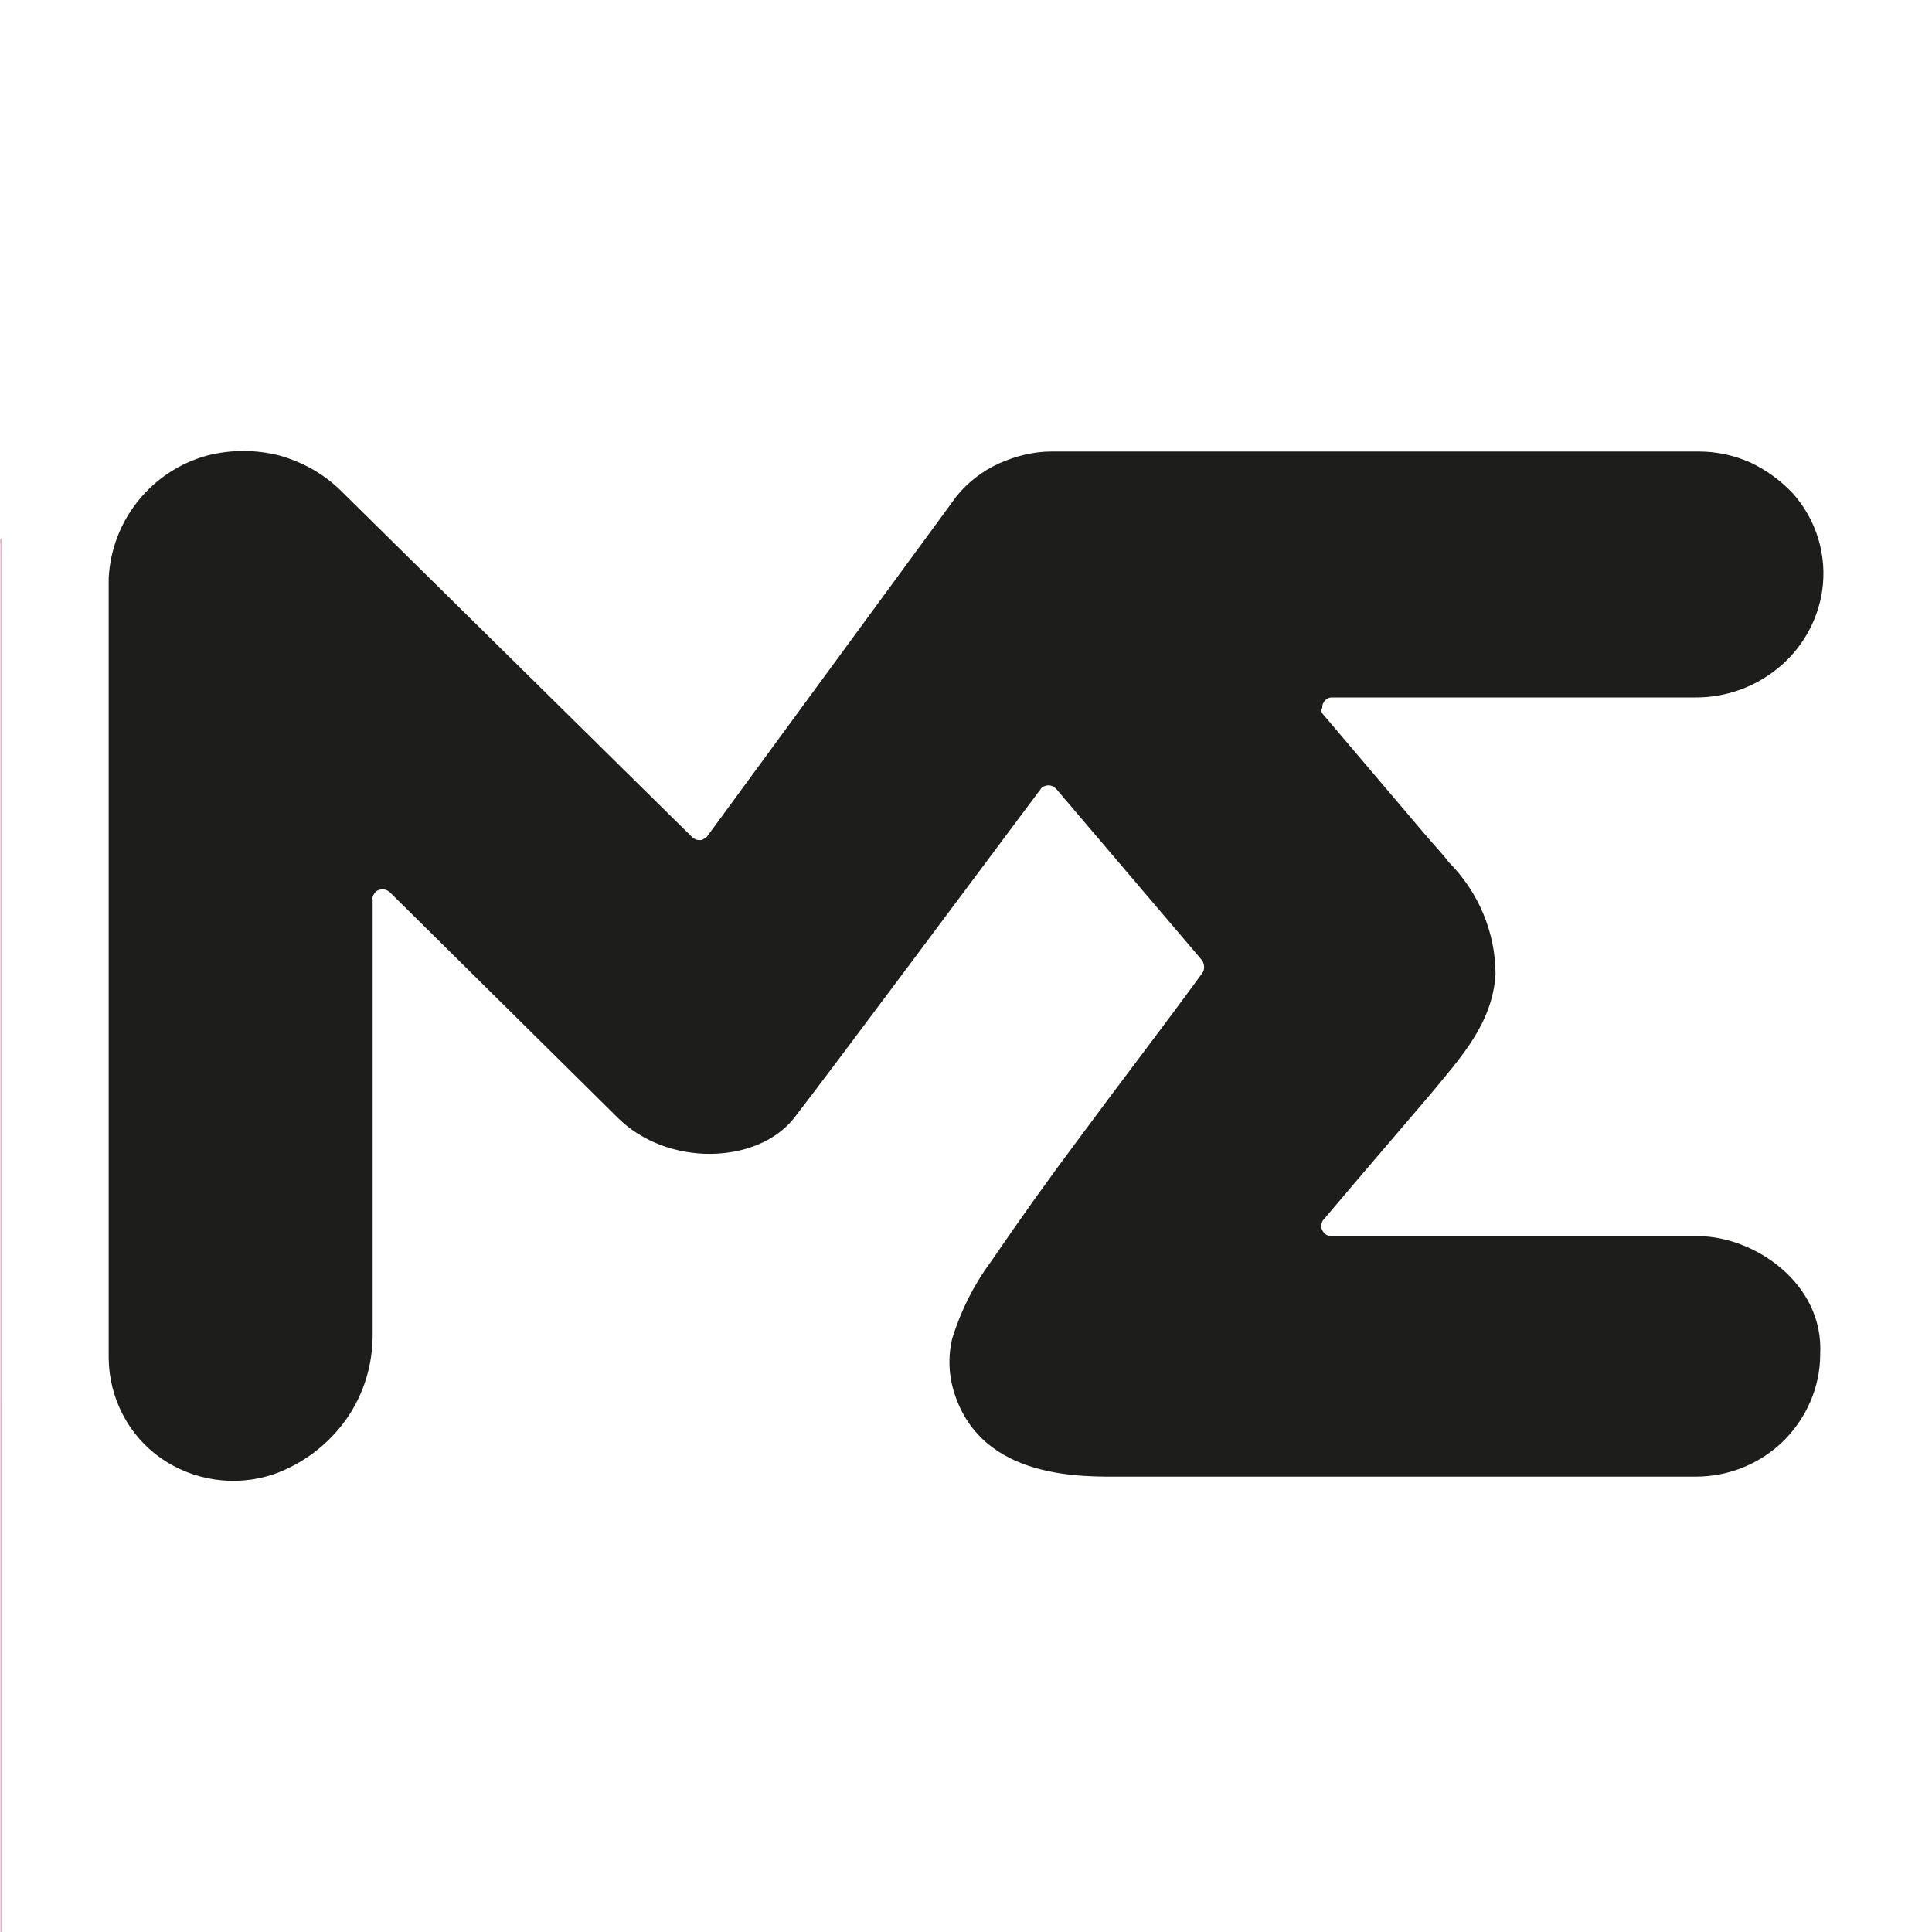
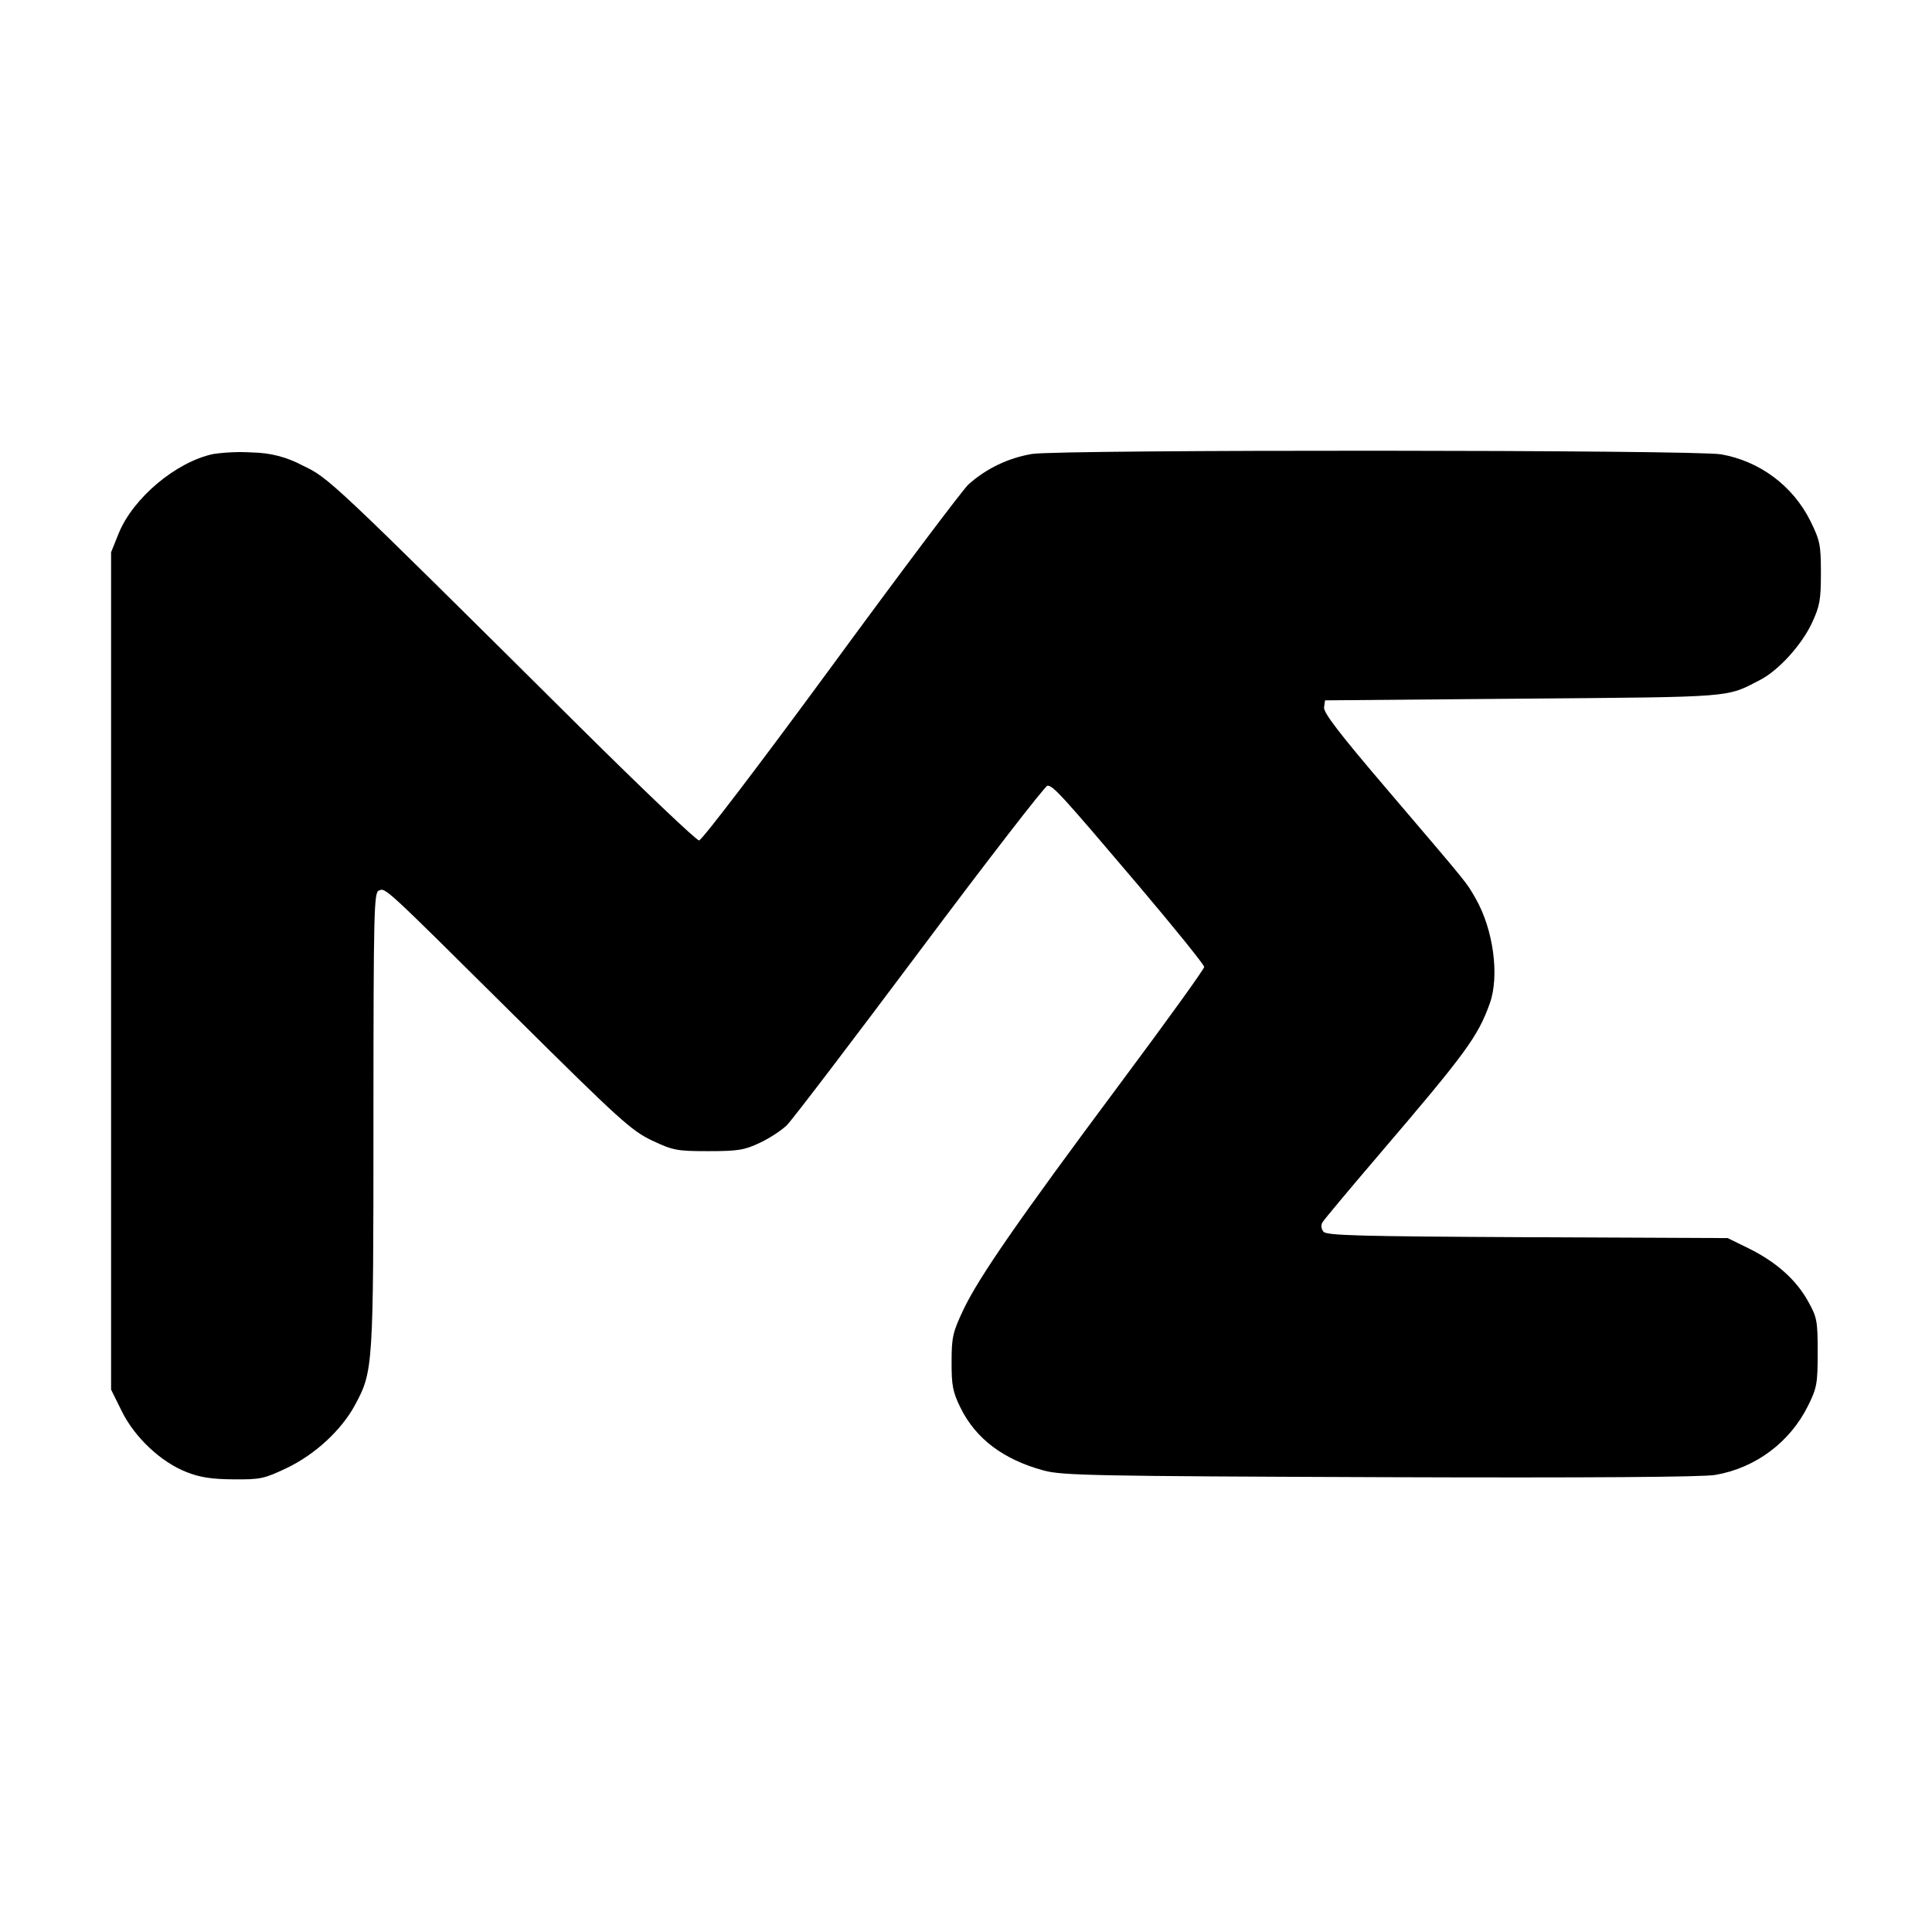
<svg xmlns="http://www.w3.org/2000/svg" viewBox="0 0 24 24">
-   <path class="st0" style="fill:none" d="M0 0h24v24H0z" />
-   <path class="st0" d="M.023 6.684c.001.048.004.096.004.144v22.956c0 .156 0 .156.161.156h23.087c-.005.006.009.019-.01.019H.004v-.132L.005 6.765c.001-.026-.02-.062.018-.081Z" style="fill:#dcb9cb" />
-   <path class="st0" style="fill:none" d="M7.054 2.514h24v24h-24z" />
-   <path d="M21.434 6.543h4.043c.397.022.852.202 1.108.458.256.256.459.711.459 1.109 0 .397-.203.852-.459 1.108-.256.256-.711.437-1.108.459h-3.423c-.311.809-.715 1.301-1.414 1.712v9.029h4.837c.397.022.852.203 1.108.459.257.256.459.712.459 1.109s-.203.852-.459 1.108c-.256.256-.711.436-1.108.458H12.668c-.397-.022-.852-.202-1.108-.458a1.704 1.704 0 0 1-.459-1.108c0-.397.203-.853.459-1.109s.711-.437 1.108-.459h4.837v-9.035c-.741-.458-1.143-.948-1.418-1.706h-3.419c-.397-.022-.852-.203-1.108-.459a1.704 1.704 0 0 1-.459-1.108c0-.398.203-.853.459-1.109s.711-.436 1.108-.458h4.043c.58-.612 1.369-1.068 2.362-1.068.992 0 1.781.451 2.361 1.068Zm-.486 1-.14-.199c-.407-.578-.981-.869-1.735-.869-.755 0-1.329.291-1.737.869l-.14.199h-4.528c-.193-.022-.272.036-.401.166-.13.129-.166.208-.166.401 0 .193.036.271.166.401s.208.188.401.166h4.215l.065.401c.12.747.566 1.278 1.257 1.552l.3.118v10.67h-5.837c-.193-.022-.271.036-.401.166s-.166.208-.166.402c0 .193.036.271.166.4.129.13.208.188.401.166h12.809c.193.022.272-.036.401-.166.13-.129.166-.207.166-.4 0-.194-.036-.272-.166-.402s-.208-.188-.401-.166H19.64V10.747l.301-.118c.691-.27 1.136-.801 1.256-1.551l.064-.401h4.216c.193.022.271-.036.401-.166s.166-.208.166-.401c0-.193-.036-.272-.166-.401-.129-.13-.208-.188-.401-.166h-4.529Zm7.813 9.605h-6.569l3.285-5.636 3.284 5.636Zm-4.829-1h3.089l-1.544-2.65-1.545 2.65Zm1.545 4.202c-1.12 0-2.219-.324-3.02-.832-.812-.514-1.441-1.339-1.67-2.185-.081-.499.066-1.059.278-1.437l3.176-5.442c.26-.379.782-.709 1.236-.709.454 0 .978.334 1.236.708l3.176 5.444c.212.378.357.939.276 1.439-.228.846-.856 1.668-1.668 2.182-.801.508-1.901.832-3.02.832Zm2.485-1.677c.675-.427 1.098-.919 1.23-1.569.091-.234-.001-.427-.169-.705l-3.174-5.442c-.076-.194-.166-.212-.372-.212-.208 0-.298.016-.372.211L21.929 16.4c-.168.278-.259.47-.168.704.133.65.556 1.142 1.231 1.569.685.434 1.507.677 2.485.677s1.799-.243 2.485-.677ZM9.343 17.148l3.285-5.635 3.29 5.635H9.343Zm3.285-3.651-1.545 2.651h3.093l-1.548-2.651Zm-4.686 3.837c-.081-.501.068-1.062.278-1.438l3.175-5.441c.26-.38.783-.71 1.236-.71.455 0 .978.333 1.236.708l3.177 5.444c.212.378.358.939.276 1.44-.229.846-.858 1.667-1.671 2.181-.801.508-1.901.832-3.021.832-1.12 0-2.219-.324-3.019-.832-.811-.514-1.439-1.338-1.667-2.184Zm2.202 1.34c.685.433 1.506.676 2.484.676.979 0 1.801-.243 2.487-.677.675-.427 1.099-.919 1.233-1.57.091-.233-.001-.426-.17-.704l-3.175-5.442c-.074-.193-.165-.212-.372-.212s-.298.016-.37.21L9.084 16.4c-.168.28-.261.471-.169.703.133.651.556 1.144 1.229 1.571Z" style="fill:none" />
-   <path d="M21.434 6.543h4.043c.397.022.852.202 1.108.458.256.256.459.711.459 1.109 0 .397-.203.852-.459 1.108-.256.256-.711.437-1.108.459h-3.423c-.311.809-.715 1.301-1.414 1.712v9.029h4.837c.397.022.852.203 1.108.459.257.256.459.712.459 1.109s-.203.852-.459 1.108c-.256.256-.711.436-1.108.458H12.668c-.397-.022-.852-.202-1.108-.458a1.704 1.704 0 0 1-.459-1.108c0-.397.203-.853.459-1.109s.711-.437 1.108-.459h4.837v-9.035c-.741-.458-1.143-.948-1.418-1.706h-3.419c-.397-.022-.852-.203-1.108-.459a1.704 1.704 0 0 1-.459-1.108c0-.398.203-.853.459-1.109s.711-.436 1.108-.458h4.043c.58-.612 1.369-1.068 2.362-1.068.992 0 1.781.451 2.361 1.068Zm-.486 1-.14-.199c-.407-.578-.981-.869-1.735-.869-.755 0-1.329.291-1.737.869l-.14.199h-4.528c-.193-.022-.272.036-.401.166-.13.129-.166.208-.166.401 0 .193.036.271.166.401s.208.188.401.166h4.215l.065.401c.12.747.566 1.278 1.257 1.552l.3.118v10.67h-5.837c-.193-.022-.271.036-.401.166s-.166.208-.166.402c0 .193.036.271.166.4.129.13.208.188.401.166h12.809c.193.022.272-.036.401-.166.13-.129.166-.207.166-.4 0-.194-.036-.272-.166-.402s-.208-.188-.401-.166H19.64V10.747l.301-.118c.691-.27 1.136-.801 1.256-1.551l.064-.401h4.216c.193.022.271-.036.401-.166s.166-.208.166-.401c0-.193-.036-.272-.166-.401-.129-.13-.208-.188-.401-.166h-4.529Zm7.813 9.605h-6.569l3.285-5.636 3.284 5.636Zm-4.829-1h3.089l-1.544-2.65-1.545 2.65Zm1.545 4.202c-1.12 0-2.219-.324-3.02-.832-.812-.514-1.441-1.339-1.67-2.185-.081-.499.066-1.059.278-1.437l3.176-5.442c.26-.379.782-.709 1.236-.709.454 0 .978.334 1.236.708l3.176 5.444c.212.378.357.939.276 1.439-.228.846-.856 1.668-1.668 2.182-.801.508-1.901.832-3.02.832Zm2.485-1.677c.675-.427 1.098-.919 1.23-1.569.091-.234-.001-.427-.169-.705l-3.174-5.442c-.076-.194-.166-.212-.372-.212-.208 0-.298.016-.372.211L21.929 16.4c-.168.278-.259.47-.168.704.133.65.556 1.142 1.231 1.569.685.434 1.507.677 2.485.677s1.799-.243 2.485-.677ZM9.343 17.148l3.285-5.635 3.29 5.635H9.343Zm3.285-3.651-1.545 2.651h3.093l-1.548-2.651Zm-4.686 3.837c-.081-.501.068-1.062.278-1.438l3.175-5.441c.26-.38.783-.71 1.236-.71.455 0 .978.333 1.236.708l3.177 5.444c.212.378.358.939.276 1.44-.229.846-.858 1.667-1.671 2.181-.801.508-1.901.832-3.021.832-1.12 0-2.219-.324-3.019-.832-.811-.514-1.439-1.338-1.667-2.184Zm2.202 1.34c.685.433 1.506.676 2.484.676.979 0 1.801-.243 2.487-.677.675-.427 1.099-.919 1.233-1.57.091-.233-.001-.426-.17-.704l-3.175-5.442c-.074-.193-.165-.212-.372-.212s-.298.016-.37.21L9.084 16.4c-.168.28-.261.471-.169.703.133.651.556 1.144 1.229 1.571Z" style="fill:none" />
-   <path d="M31.029 6.411a6.862 6.862 0 0 1 1.95 4.786 6.752 6.752 0 0 1-1.936 4.753c-1.318 1.272-3.09 2.016-4.834 2.016-1.745 0-3.485-.745-4.768-2.002-1.257-1.284-1.984-3.006-1.984-4.767 0-1.744.744-3.5 1.999-4.8a6.733 6.733 0 0 1 4.753-1.97c1.813 0 3.535.728 4.82 1.984Zm-4.82-.984c-1.621 0-2.954.542-4.041 1.672-1.149 1.14-1.711 2.544-1.711 4.098 0 1.571.543 2.939 1.692 4.06 1.121 1.149 2.507 1.709 4.06 1.709 1.554 0 2.976-.562 4.132-1.728 1.112-1.067 1.638-2.418 1.638-4.041 0-1.608-.527-2.976-1.658-4.078-1.121-1.148-2.489-1.692-4.112-1.692Zm.017.134c1.507 0 2.949.612 3.996 1.658a5.583 5.583 0 0 1 1.409 2.436h.159l-.139.073c.127.477.193.972.193 1.469a5.61 5.61 0 0 1-1.609 3.947c-1.094 1.049-2.574 1.672-4.009 1.672-1.454 0-2.915-.613-3.961-1.658-1.044-1.045-1.675-2.523-1.675-3.961 0-1.455.642-2.918 1.672-3.992a5.636 5.636 0 0 1 3.964-1.644Zm-3.25 2.344c-.928.92-1.386 2.033-1.386 3.292 0 1.242.469 2.34 1.383 3.253.912.913 1.993 1.366 3.253 1.366 1.245 0 2.375-.443 3.309-1.386.905-.86 1.309-1.918 1.309-3.233 0-.347-.031-.679-.094-.995l-1.829.96 1.571.8-.274.446c-.415.677-1.237 1.233-2.081 1.233-.64 0-1.3-.249-1.702-.653a1.759 1.759 0 0 1-.149-.17c-.449.478-1.1.823-1.765.823-.64 0-1.301-.249-1.703-.653-.399-.401-.665-1.078-.665-1.791 0-.707.282-1.382.679-1.782.401-.405 1.052-.662 1.654-.662a2.5 2.5 0 0 1 1.83.81c.042-.053.087-.103.132-.149.402-.404 1.053-.661 1.655-.661.799 0 1.622.407 2.097 1.161l-.163-.259h.568a4.402 4.402 0 0 0-1.091-1.728c-.913-.914-1.977-1.366-3.288-1.366-1.312 0-2.371.421-3.25 1.344Zm1.883 2.899c-.044-.134-.079-.144-.156-.189-.055-.032-.046-.03-.085-.03-.185 0-.166-.009-.237.097-.08.12-.104.248-.104.515 0 .258.029.383.115.507.077.11.062.104.226.104.115 0 .12 0 .174-.035.064-.041.085-.052.136-.2l.093-.272Zm.445.358.472.24a2.788 2.788 0 0 1 .008-.492Zm.216-1.243-.066.035c.114.117.066-.035.066-.035Zm-1.932.155a.649.649 0 0 0-.046.045c-.265.266-.389.563-.389 1.078 0 .53.115.825.374 1.086.063.063.127.116.194.161a1.022 1.022 0 0 1-.15-.169c-.19-.274-.294-.704-.294-1.078 0-.365.087-.793.273-1.071.012-.017.024-.035.038-.052Zm4.888.73c-.044-.134-.079-.144-.156-.189-.055-.032-.047-.03-.086-.03-.185 0-.165-.01-.236.096-.08.12-.104.249-.104.516 0 .258.029.384.115.507.076.111.061.104.225.104.116 0 .121 0 .175-.035.064-.041.085-.052.136-.2l.093-.272Zm-1.272-.73-.046.045c-.265.267-.389.563-.389 1.078 0 .53.115.825.374 1.085.063.063.127.117.194.162a1.064 1.064 0 0 1-.15-.169c-.19-.274-.293-.704-.293-1.078 0-.365.087-.792.272-1.07l.038-.053Z" style="fill:none" />
-   <path class="st0" d="m16.426 8.862 1.246 1.468c.142.169.268.299.323.378.372.373.583.875.583 1.395-.038.613-.434 1.035-.805 1.486l-.875 1.024-.452.533c-.02.017-.025.043-.032.067a.088.088 0 0 0 .012.069.132.132 0 0 0 .05.057c.02.011.044.017.069.017h4.548c.694 0 1.567.583 1.518 1.47 0 .402-.168.786-.452 1.07-.29.286-.682.447-1.091.447h-7.125c-.472 0-1.73.05-2.083-1.023a1.256 1.256 0 0 1-.031-.693c.106-.341.265-.663.477-.948a42.49 42.49 0 0 1 1.126-1.575c.498-.675 1-1.325 1.501-2.013a.119.119 0 0 0 .025-.081.164.164 0 0 0-.025-.08l-1.809-2.126c-.013-.012-.025-.025-.044-.036a.163.163 0 0 0-.055-.013.158.158 0 0 0-.056.013c-.019.005-.031.017-.043.036-.484.645-2.609 3.502-3.061 4.084-.454.576-1.568.612-2.188 0l-2.832-2.802a.143.143 0 0 0-.069-.036c-.025-.007-.048 0-.073.006a.108.108 0 0 0-.057.05c-.012.018-.024.043-.017.067v5.385c.005.384-.106.758-.328 1.073a1.876 1.876 0 0 1-.9.682 1.576 1.576 0 0 1-1.402-.199 1.506 1.506 0 0 1-.476-.546 1.55 1.55 0 0 1-.173-.699V7.184a1.667 1.667 0 0 1 1.227-1.526 1.82 1.82 0 0 1 .892 0c.292.082.557.23.774.446L8.599 10.4a.24.24 0 0 0 .045.029.149.149 0 0 0 .056.007.073.073 0 0 0 .049-.019c.019-.006.03-.017.043-.037l3.093-4.219c.142-.175.322-.311.526-.404.205-.092.428-.148.65-.148h8.044c.224 0 .44.049.638.136.198.094.378.224.528.384a1.493 1.493 0 0 1 .365 1.209 1.534 1.534 0 0 1-.538.953 1.607 1.607 0 0 1-1.048.373h-4.505a.102.102 0 0 0-.063.019.107.107 0 0 0-.042.048c-.014.02-.014.044-.014.063-.018.025-.012.049 0 .068Z" style="fill:#1d1d1b" />
+   <path d="M2.649 5.64c-.463.098-.998.548-1.176.989l-.093.231v10.402l.132.267c.16.326.486.633.806.758.167.066.312.088.582.09.334.003.382-.007.665-.142.35-.168.676-.469.844-.78.227-.421.23-.459.23-3.541.001-2.592.006-2.828.067-2.851.087-.033.044-.073 1.694 1.564 1.298 1.287 1.444 1.419 1.7 1.541.262.123.308.132.7.132.369 0 .447-.013.64-.104.121-.057.272-.156.336-.22.065-.064.807-1.038 1.651-2.166.843-1.127 1.557-2.05 1.585-2.05.071 0 .175.114 1.124 1.232.453.535.824.994.823 1.02 0 .026-.47.678-1.044 1.448-1.267 1.701-1.755 2.405-1.948 2.811-.132.28-.146.341-.146.649-.001.291.015.372.11.566.19.387.534.646 1.038.782.226.061.641.069 4.183.082 2.596.009 4.008-.001 4.156-.028a1.584 1.584 0 0 0 1.154-.863c.108-.218.118-.275.118-.659 0-.391-.008-.435-.119-.634-.148-.268-.396-.489-.736-.657l-.263-.129-2.487-.011c-2.083-.01-2.495-.021-2.534-.068-.028-.034-.034-.081-.014-.115.018-.032.33-.405.693-.83 1.088-1.273 1.238-1.476 1.387-1.892.122-.342.044-.92-.177-1.304-.118-.206-.063-.138-1.102-1.357-.585-.685-.79-.952-.78-1.016l.012-.087 2.46-.021c2.645-.022 2.518-.012 2.944-.232.23-.119.516-.434.644-.707.098-.21.112-.288.112-.621 0-.35-.011-.403-.131-.648a1.536 1.536 0 0 0-1.108-.827c-.306-.057-8.215-.061-8.559-.005a1.576 1.576 0 0 0-.793.38c-.078.076-.85 1.102-1.713 2.28-.889 1.211-1.598 2.141-1.632 2.141-.034 0-.701-.635-1.483-1.411-3.108-3.085-3.114-3.091-3.445-3.248a1.344 1.344 0 0 0-.618-.16 2.38 2.38 0 0 0-.489.019" fill-rule="evenodd" />
</svg>
